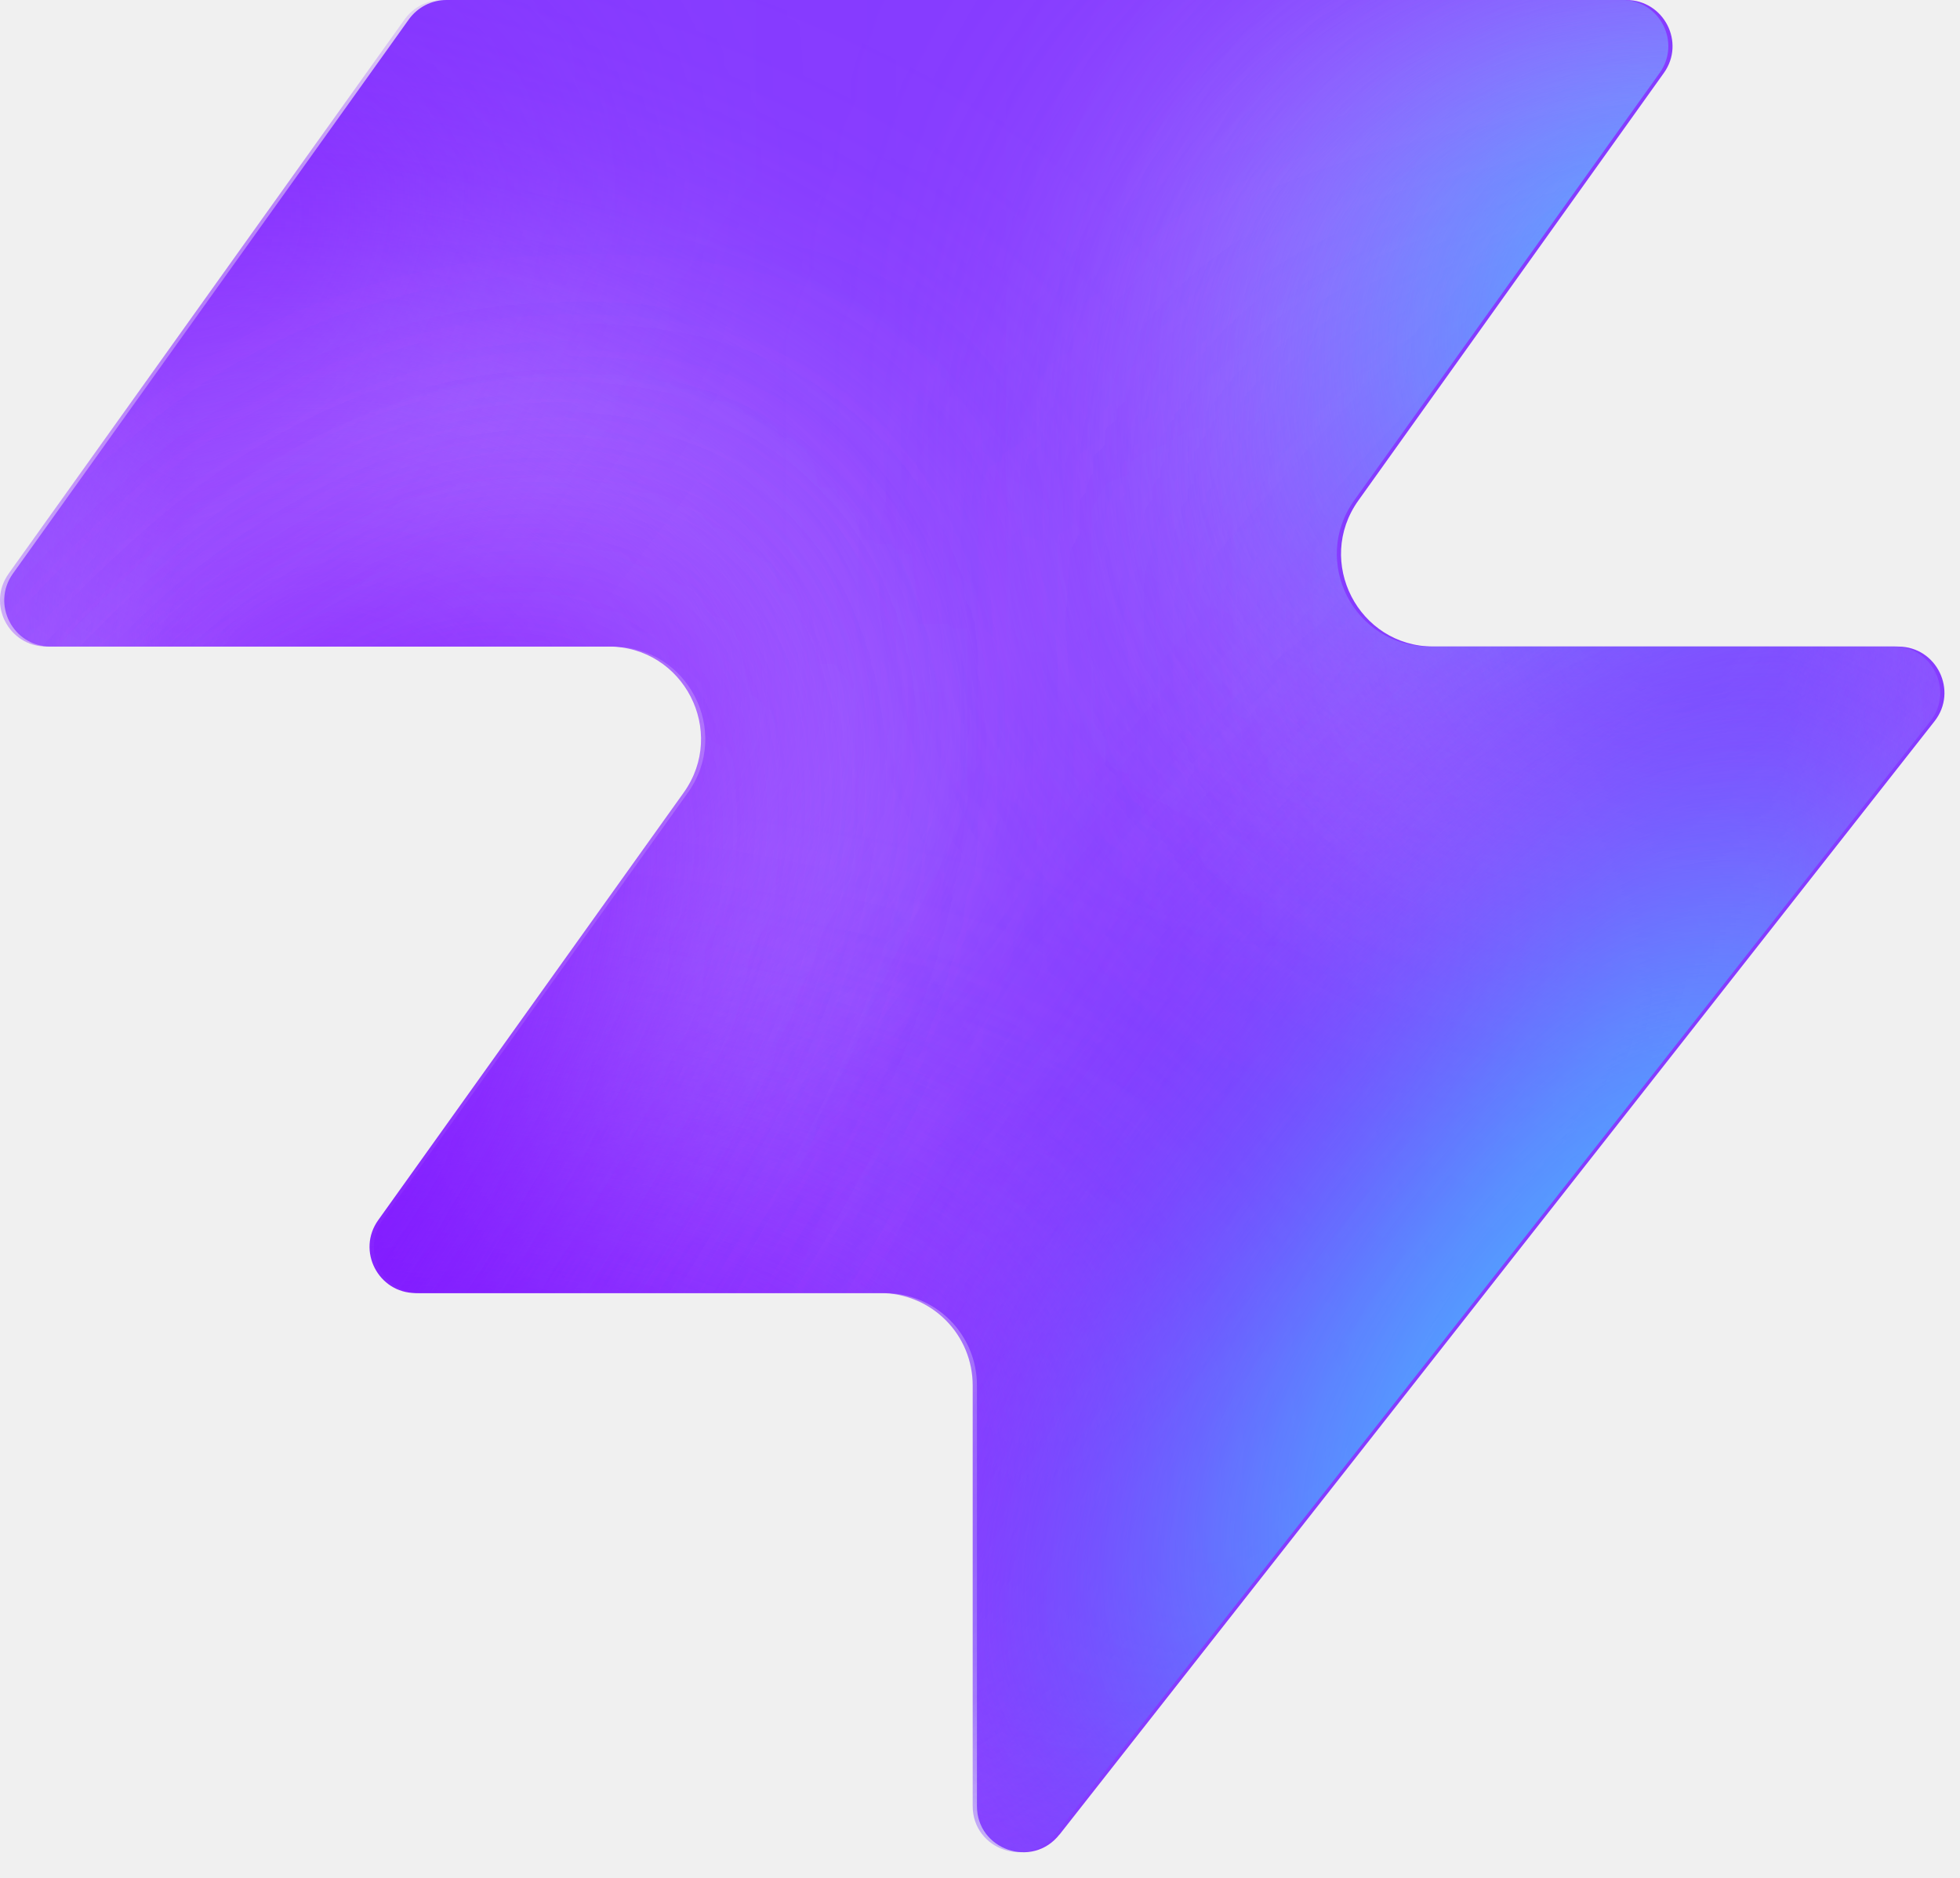
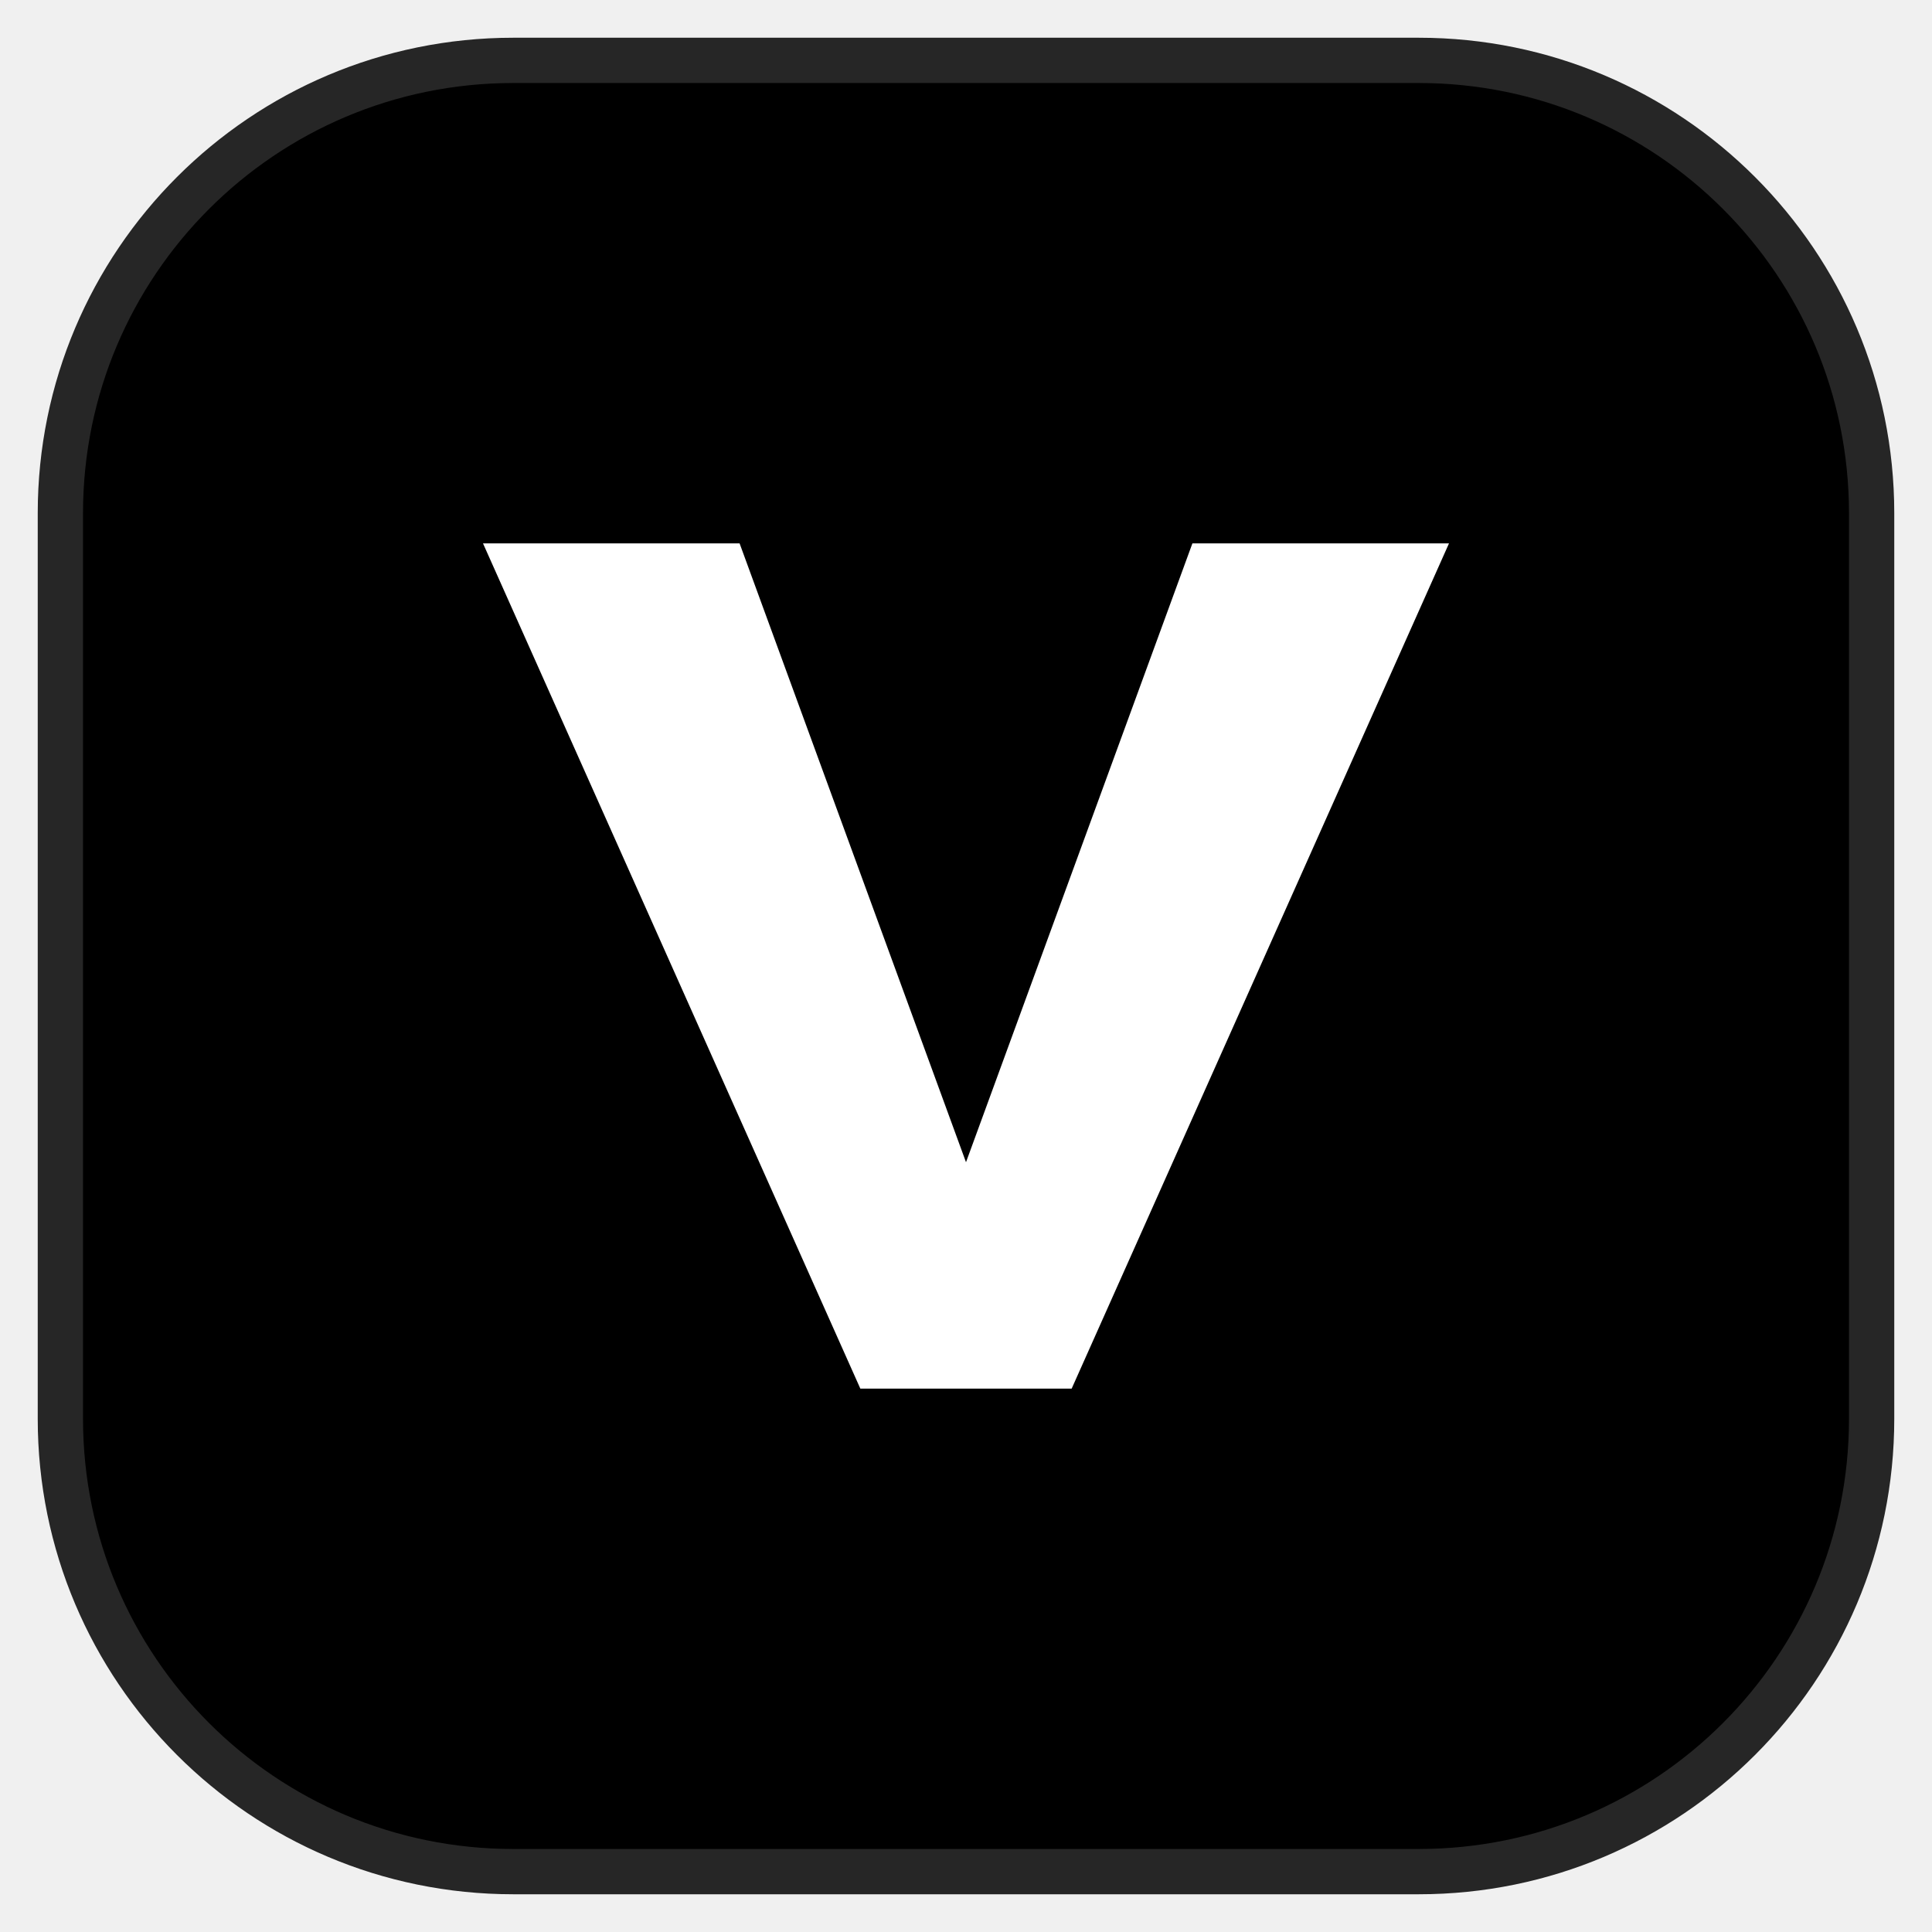
- <svg xmlns="http://www.w3.org/2000/svg" width="48" height="46" fill="none" viewBox="0 0 48 46">
-   <path fill="#863bff" d="M25.946 44.938c-.664.845-2.021.375-2.021-.698V33.937a2.26 2.26 0 0 0-2.262-2.262H10.287c-.92 0-1.456-1.04-.92-1.788l7.48-10.471c1.07-1.497 0-3.578-1.842-3.578H1.237c-.92 0-1.456-1.04-.92-1.788L10.013.474c.214-.297.556-.474.92-.474h28.894c.92 0 1.456 1.04.92 1.788l-7.48 10.471c-1.07 1.498 0 3.579 1.842 3.579h11.377c.943 0 1.473 1.088.89 1.83L25.947 44.94z" style="fill:#863bff;fill:color(display-p3 .525 .23 1);fill-opacity:1" />
-   <mask id="a" width="48" height="46" x="0" y="0" maskUnits="userSpaceOnUse" style="mask-type:alpha">
-     <path fill="#000" d="M25.842 44.938c-.664.844-2.021.375-2.021-.698V33.937a2.26 2.26 0 0 0-2.262-2.262H10.183c-.92 0-1.456-1.04-.92-1.788l7.48-10.471c1.07-1.498 0-3.579-1.842-3.579H1.133c-.92 0-1.456-1.04-.92-1.787L9.91.473c.214-.297.556-.474.92-.474h28.894c.92 0 1.456 1.04.92 1.788l-7.48 10.471c-1.07 1.498 0 3.578 1.842 3.578h11.377c.943 0 1.473 1.088.89 1.832L25.843 44.94z" style="fill:#000;fill-opacity:1" />
-   </mask>
-   <g mask="url(#a)">
-     <g filter="url(#b)">
-       <ellipse cx="5.508" cy="14.704" fill="#ede6ff" rx="5.508" ry="14.704" style="fill:#ede6ff;fill:color(display-p3 .927 .903 1);fill-opacity:1" transform="matrix(.00324 1 1 -.00324 -4.47 31.516)" />
-     </g>
-     <g filter="url(#c)">
-       <ellipse cx="10.399" cy="29.851" fill="#ede6ff" rx="10.399" ry="29.851" style="fill:#ede6ff;fill:color(display-p3 .927 .903 1);fill-opacity:1" transform="matrix(.00324 1 1 -.00324 -39.328 7.883)" />
-     </g>
-     <g filter="url(#d)">
-       <ellipse cx="5.508" cy="30.487" fill="#7e14ff" rx="5.508" ry="30.487" style="fill:#7e14ff;fill:color(display-p3 .492 .077 1);fill-opacity:1" transform="rotate(89.814 -25.913 -14.639)scale(1 -1)" />
-     </g>
-     <g filter="url(#e)">
-       <ellipse cx="5.508" cy="30.599" fill="#7e14ff" rx="5.508" ry="30.599" style="fill:#7e14ff;fill:color(display-p3 .492 .077 1);fill-opacity:1" transform="rotate(89.814 -32.644 -3.334)scale(1 -1)" />
-     </g>
-     <g filter="url(#f)">
-       <ellipse cx="5.508" cy="30.599" fill="#7e14ff" rx="5.508" ry="30.599" style="fill:#7e14ff;fill:color(display-p3 .492 .077 1);fill-opacity:1" transform="matrix(.00324 1 1 -.00324 -34.34 30.47)" />
-     </g>
-     <g filter="url(#g)">
-       <ellipse cx="14.072" cy="22.078" fill="#ede6ff" rx="14.072" ry="22.078" style="fill:#ede6ff;fill:color(display-p3 .927 .903 1);fill-opacity:1" transform="rotate(93.35 24.506 48.493)scale(-1 1)" />
-     </g>
-     <g filter="url(#h)">
-       <ellipse cx="3.47" cy="21.501" fill="#7e14ff" rx="3.47" ry="21.501" style="fill:#7e14ff;fill:color(display-p3 .492 .077 1);fill-opacity:1" transform="rotate(89.009 28.708 47.59)scale(-1 1)" />
-     </g>
-     <g filter="url(#i)">
-       <ellipse cx="3.47" cy="21.501" fill="#7e14ff" rx="3.47" ry="21.501" style="fill:#7e14ff;fill:color(display-p3 .492 .077 1);fill-opacity:1" transform="rotate(89.009 28.708 47.59)scale(-1 1)" />
-     </g>
-     <g filter="url(#j)">
-       <ellipse cx=".387" cy="8.972" fill="#7e14ff" rx="4.407" ry="29.108" style="fill:#7e14ff;fill:color(display-p3 .492 .077 1);fill-opacity:1" transform="rotate(39.51 .387 8.972)" />
-     </g>
-     <g filter="url(#k)">
-       <ellipse cx="47.523" cy="-6.092" fill="#7e14ff" rx="4.407" ry="29.108" style="fill:#7e14ff;fill:color(display-p3 .492 .077 1);fill-opacity:1" transform="rotate(37.892 47.523 -6.092)" />
-     </g>
-     <g filter="url(#l)">
-       <ellipse cx="41.412" cy="6.333" fill="#47bfff" rx="5.971" ry="9.665" style="fill:#47bfff;fill:color(display-p3 .28 .748 1);fill-opacity:1" transform="rotate(37.892 41.412 6.333)" />
-     </g>
-     <g filter="url(#m)">
-       <ellipse cx="-1.879" cy="38.332" fill="#7e14ff" rx="4.407" ry="29.108" style="fill:#7e14ff;fill:color(display-p3 .492 .077 1);fill-opacity:1" transform="rotate(37.892 -1.88 38.332)" />
-     </g>
-     <g filter="url(#n)">
-       <ellipse cx="-1.879" cy="38.332" fill="#7e14ff" rx="4.407" ry="29.108" style="fill:#7e14ff;fill:color(display-p3 .492 .077 1);fill-opacity:1" transform="rotate(37.892 -1.88 38.332)" />
-     </g>
-     <g filter="url(#o)">
-       <ellipse cx="35.651" cy="29.907" fill="#7e14ff" rx="4.407" ry="29.108" style="fill:#7e14ff;fill:color(display-p3 .492 .077 1);fill-opacity:1" transform="rotate(37.892 35.651 29.907)" />
-     </g>
-     <g filter="url(#p)">
-       <ellipse cx="38.418" cy="32.4" fill="#47bfff" rx="5.971" ry="15.297" style="fill:#47bfff;fill:color(display-p3 .28 .748 1);fill-opacity:1" transform="rotate(37.892 38.418 32.4)" />
-     </g>
-   </g>
-   <defs>
-     <filter id="b" width="60.045" height="41.654" x="-19.77" y="16.149" color-interpolation-filters="sRGB" filterUnits="userSpaceOnUse">
-       <feFlood flood-opacity="0" result="BackgroundImageFix" />
-       <feBlend in="SourceGraphic" in2="BackgroundImageFix" result="shape" />
-       <feGaussianBlur result="effect1_foregroundBlur_2002_17158" stdDeviation="7.659" />
-     </filter>
-     <filter id="c" width="90.34" height="51.437" x="-54.613" y="-7.533" color-interpolation-filters="sRGB" filterUnits="userSpaceOnUse">
-       <feFlood flood-opacity="0" result="BackgroundImageFix" />
-       <feBlend in="SourceGraphic" in2="BackgroundImageFix" result="shape" />
-       <feGaussianBlur result="effect1_foregroundBlur_2002_17158" stdDeviation="7.659" />
-     </filter>
-     <filter id="d" width="79.355" height="29.4" x="-49.64" y="2.03" color-interpolation-filters="sRGB" filterUnits="userSpaceOnUse">
-       <feFlood flood-opacity="0" result="BackgroundImageFix" />
-       <feBlend in="SourceGraphic" in2="BackgroundImageFix" result="shape" />
-       <feGaussianBlur result="effect1_foregroundBlur_2002_17158" stdDeviation="4.596" />
-     </filter>
-     <filter id="e" width="79.579" height="29.4" x="-45.045" y="20.029" color-interpolation-filters="sRGB" filterUnits="userSpaceOnUse">
-       <feFlood flood-opacity="0" result="BackgroundImageFix" />
-       <feBlend in="SourceGraphic" in2="BackgroundImageFix" result="shape" />
-       <feGaussianBlur result="effect1_foregroundBlur_2002_17158" stdDeviation="4.596" />
-     </filter>
-     <filter id="f" width="79.579" height="29.4" x="-43.513" y="21.178" color-interpolation-filters="sRGB" filterUnits="userSpaceOnUse">
-       <feFlood flood-opacity="0" result="BackgroundImageFix" />
-       <feBlend in="SourceGraphic" in2="BackgroundImageFix" result="shape" />
-       <feGaussianBlur result="effect1_foregroundBlur_2002_17158" stdDeviation="4.596" />
-     </filter>
-     <filter id="g" width="74.749" height="58.852" x="15.756" y="-17.901" color-interpolation-filters="sRGB" filterUnits="userSpaceOnUse">
-       <feFlood flood-opacity="0" result="BackgroundImageFix" />
-       <feBlend in="SourceGraphic" in2="BackgroundImageFix" result="shape" />
-       <feGaussianBlur result="effect1_foregroundBlur_2002_17158" stdDeviation="7.659" />
-     </filter>
-     <filter id="h" width="61.377" height="25.362" x="23.548" y="2.284" color-interpolation-filters="sRGB" filterUnits="userSpaceOnUse">
-       <feFlood flood-opacity="0" result="BackgroundImageFix" />
-       <feBlend in="SourceGraphic" in2="BackgroundImageFix" result="shape" />
-       <feGaussianBlur result="effect1_foregroundBlur_2002_17158" stdDeviation="4.596" />
-     </filter>
-     <filter id="i" width="61.377" height="25.362" x="23.548" y="2.284" color-interpolation-filters="sRGB" filterUnits="userSpaceOnUse">
-       <feFlood flood-opacity="0" result="BackgroundImageFix" />
-       <feBlend in="SourceGraphic" in2="BackgroundImageFix" result="shape" />
-       <feGaussianBlur result="effect1_foregroundBlur_2002_17158" stdDeviation="4.596" />
-     </filter>
-     <filter id="j" width="56.045" height="63.649" x="-27.636" y="-22.853" color-interpolation-filters="sRGB" filterUnits="userSpaceOnUse">
-       <feFlood flood-opacity="0" result="BackgroundImageFix" />
-       <feBlend in="SourceGraphic" in2="BackgroundImageFix" result="shape" />
-       <feGaussianBlur result="effect1_foregroundBlur_2002_17158" stdDeviation="4.596" />
-     </filter>
-     <filter id="k" width="54.814" height="64.646" x="20.116" y="-38.415" color-interpolation-filters="sRGB" filterUnits="userSpaceOnUse">
-       <feFlood flood-opacity="0" result="BackgroundImageFix" />
-       <feBlend in="SourceGraphic" in2="BackgroundImageFix" result="shape" />
-       <feGaussianBlur result="effect1_foregroundBlur_2002_17158" stdDeviation="4.596" />
-     </filter>
-     <filter id="l" width="33.541" height="35.313" x="24.641" y="-11.323" color-interpolation-filters="sRGB" filterUnits="userSpaceOnUse">
-       <feFlood flood-opacity="0" result="BackgroundImageFix" />
-       <feBlend in="SourceGraphic" in2="BackgroundImageFix" result="shape" />
-       <feGaussianBlur result="effect1_foregroundBlur_2002_17158" stdDeviation="4.596" />
-     </filter>
-     <filter id="m" width="54.814" height="64.646" x="-29.286" y="6.009" color-interpolation-filters="sRGB" filterUnits="userSpaceOnUse">
-       <feFlood flood-opacity="0" result="BackgroundImageFix" />
-       <feBlend in="SourceGraphic" in2="BackgroundImageFix" result="shape" />
-       <feGaussianBlur result="effect1_foregroundBlur_2002_17158" stdDeviation="4.596" />
-     </filter>
-     <filter id="n" width="54.814" height="64.646" x="-29.286" y="6.009" color-interpolation-filters="sRGB" filterUnits="userSpaceOnUse">
-       <feFlood flood-opacity="0" result="BackgroundImageFix" />
-       <feBlend in="SourceGraphic" in2="BackgroundImageFix" result="shape" />
-       <feGaussianBlur result="effect1_foregroundBlur_2002_17158" stdDeviation="4.596" />
-     </filter>
-     <filter id="o" width="54.814" height="64.646" x="8.244" y="-2.416" color-interpolation-filters="sRGB" filterUnits="userSpaceOnUse">
-       <feFlood flood-opacity="0" result="BackgroundImageFix" />
-       <feBlend in="SourceGraphic" in2="BackgroundImageFix" result="shape" />
-       <feGaussianBlur result="effect1_foregroundBlur_2002_17158" stdDeviation="4.596" />
-     </filter>
-     <filter id="p" width="39.409" height="43.623" x="18.713" y="10.588" color-interpolation-filters="sRGB" filterUnits="userSpaceOnUse">
-       <feFlood flood-opacity="0" result="BackgroundImageFix" />
-       <feBlend in="SourceGraphic" in2="BackgroundImageFix" result="shape" />
-       <feGaussianBlur result="effect1_foregroundBlur_2002_17158" stdDeviation="4.596" />
-     </filter>
-   </defs>
+ <svg xmlns="http://www.w3.org/2000/svg" viewBox="0 0 64 64" fill="none">
+   <rect x="2" y="2" width="60" height="60" rx="15" fill="#000000" stroke="#262626" stroke-width="1.5" />
+   <path d="M16 18H24.5L32 38.5L39.5 18H48L35.5 46H28.5L16 18Z" fill="#FFFFFF" />
</svg>
